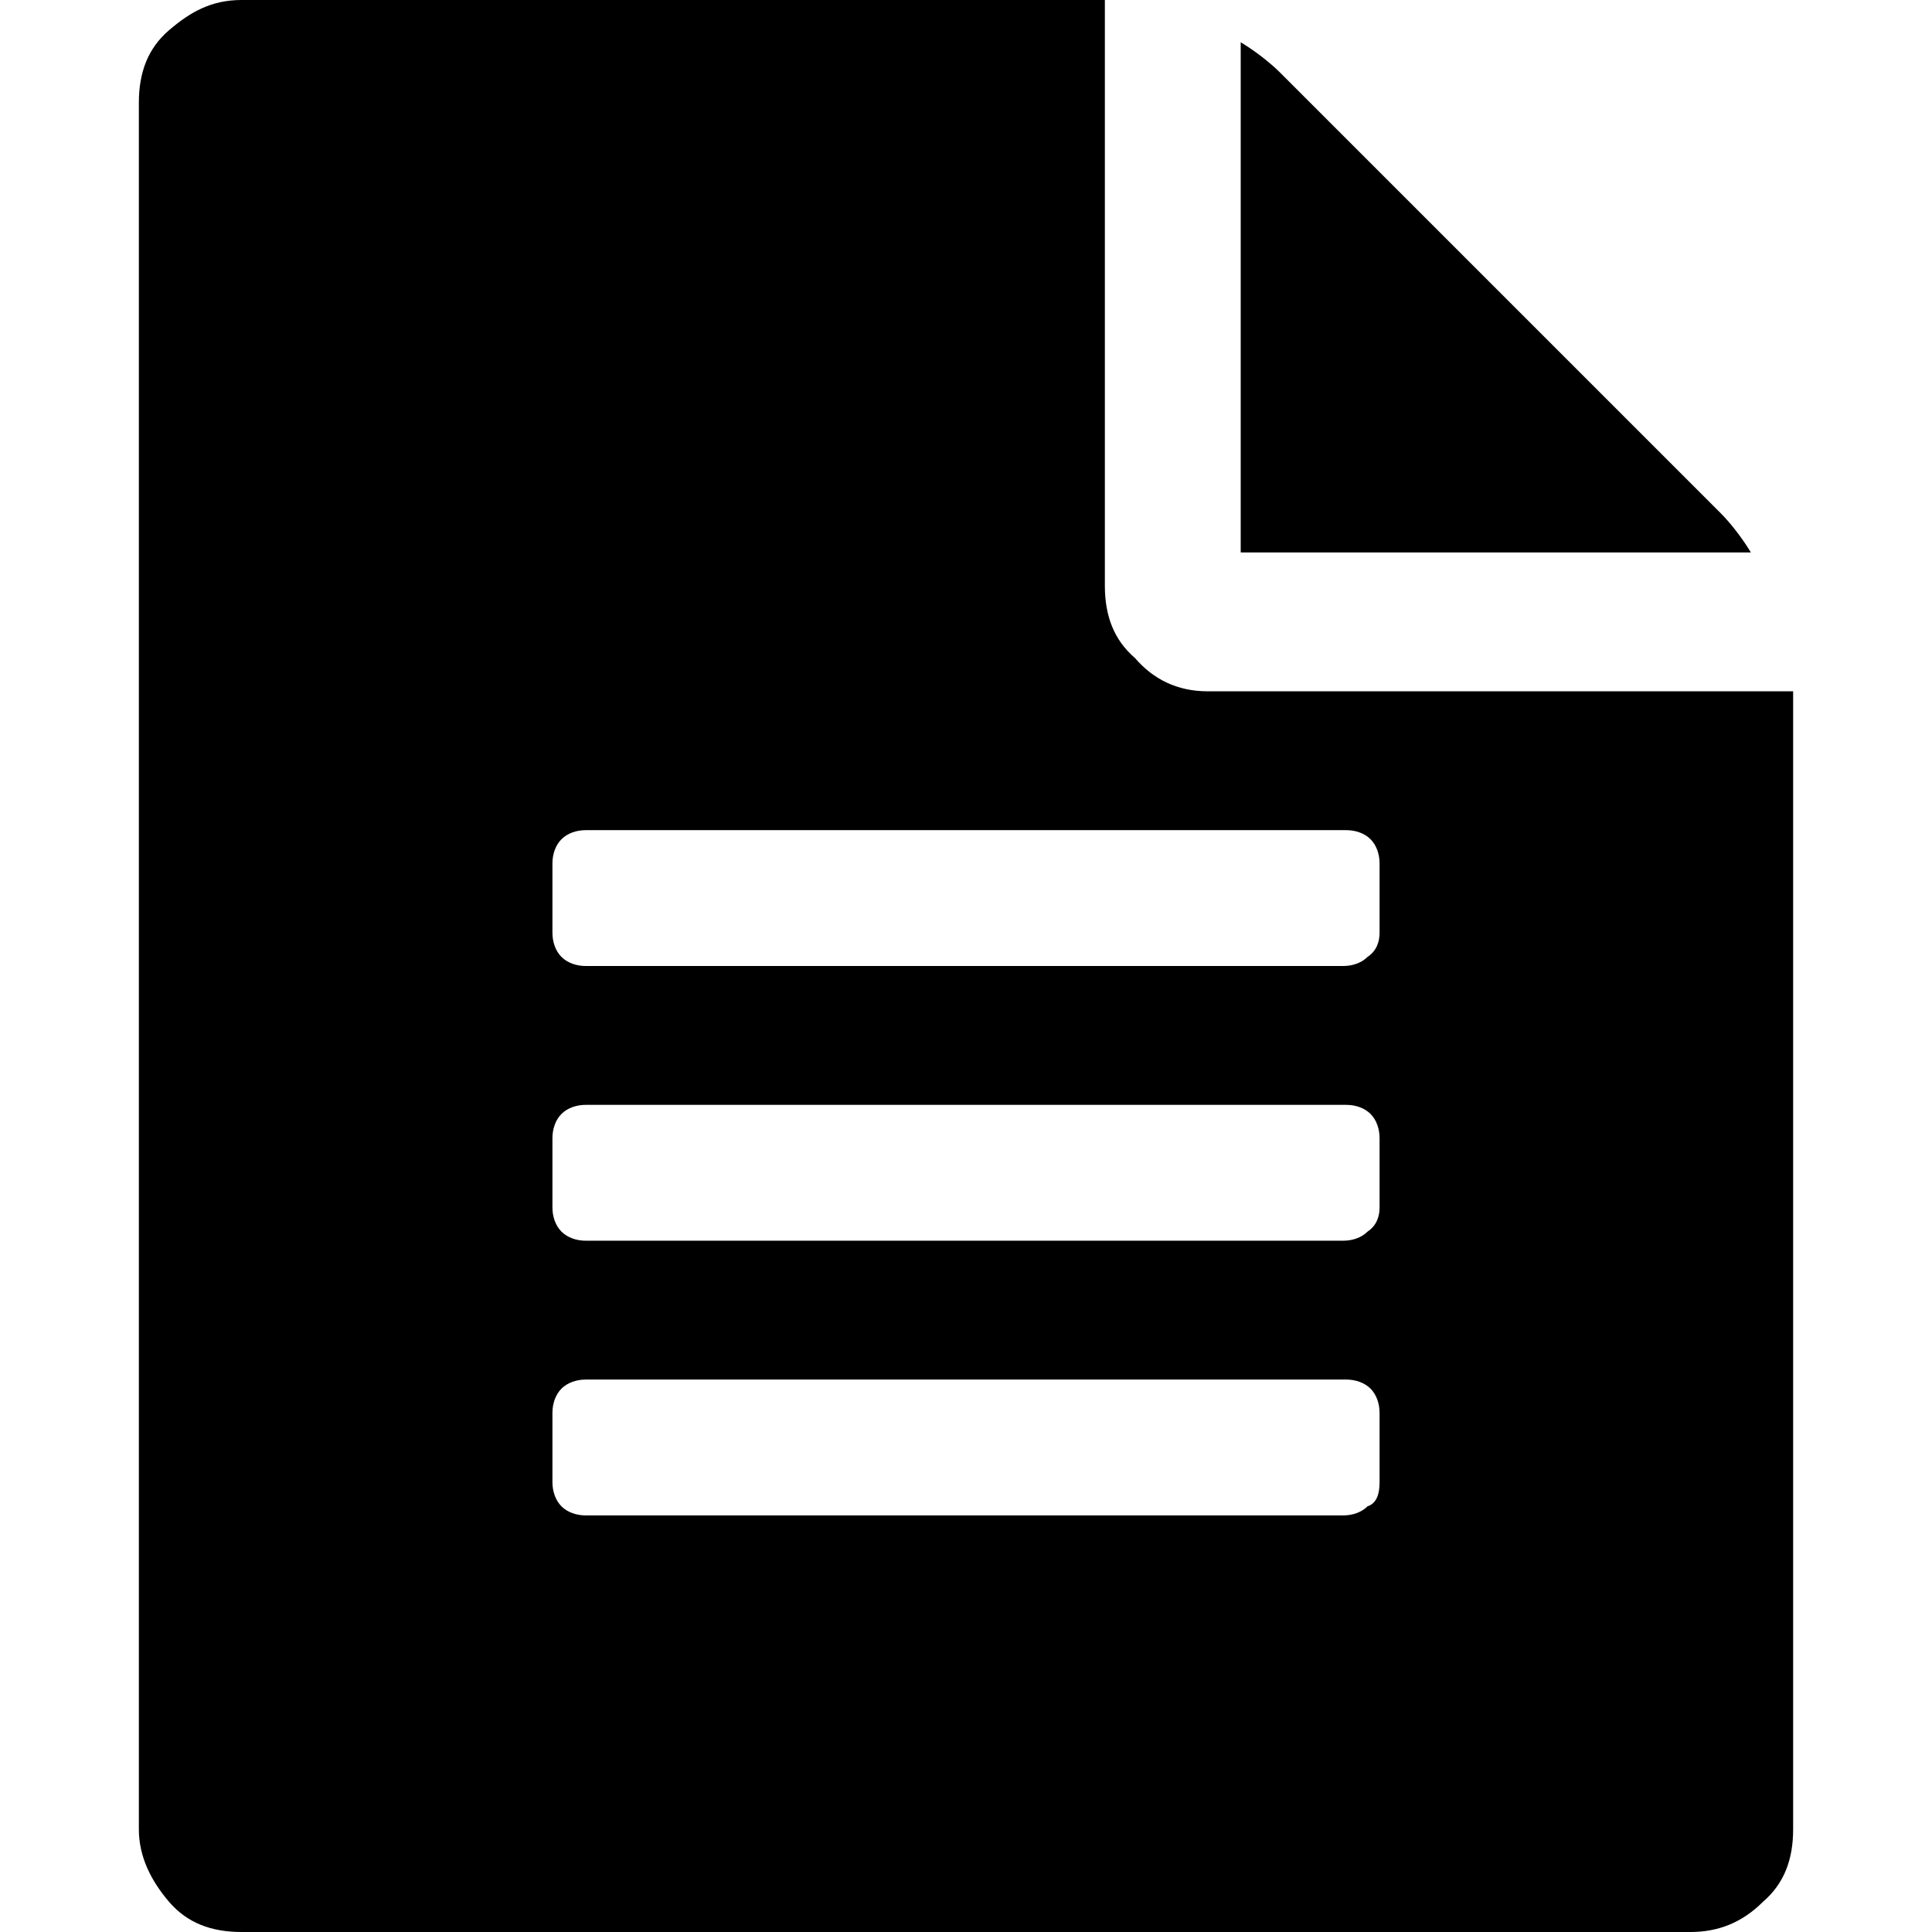
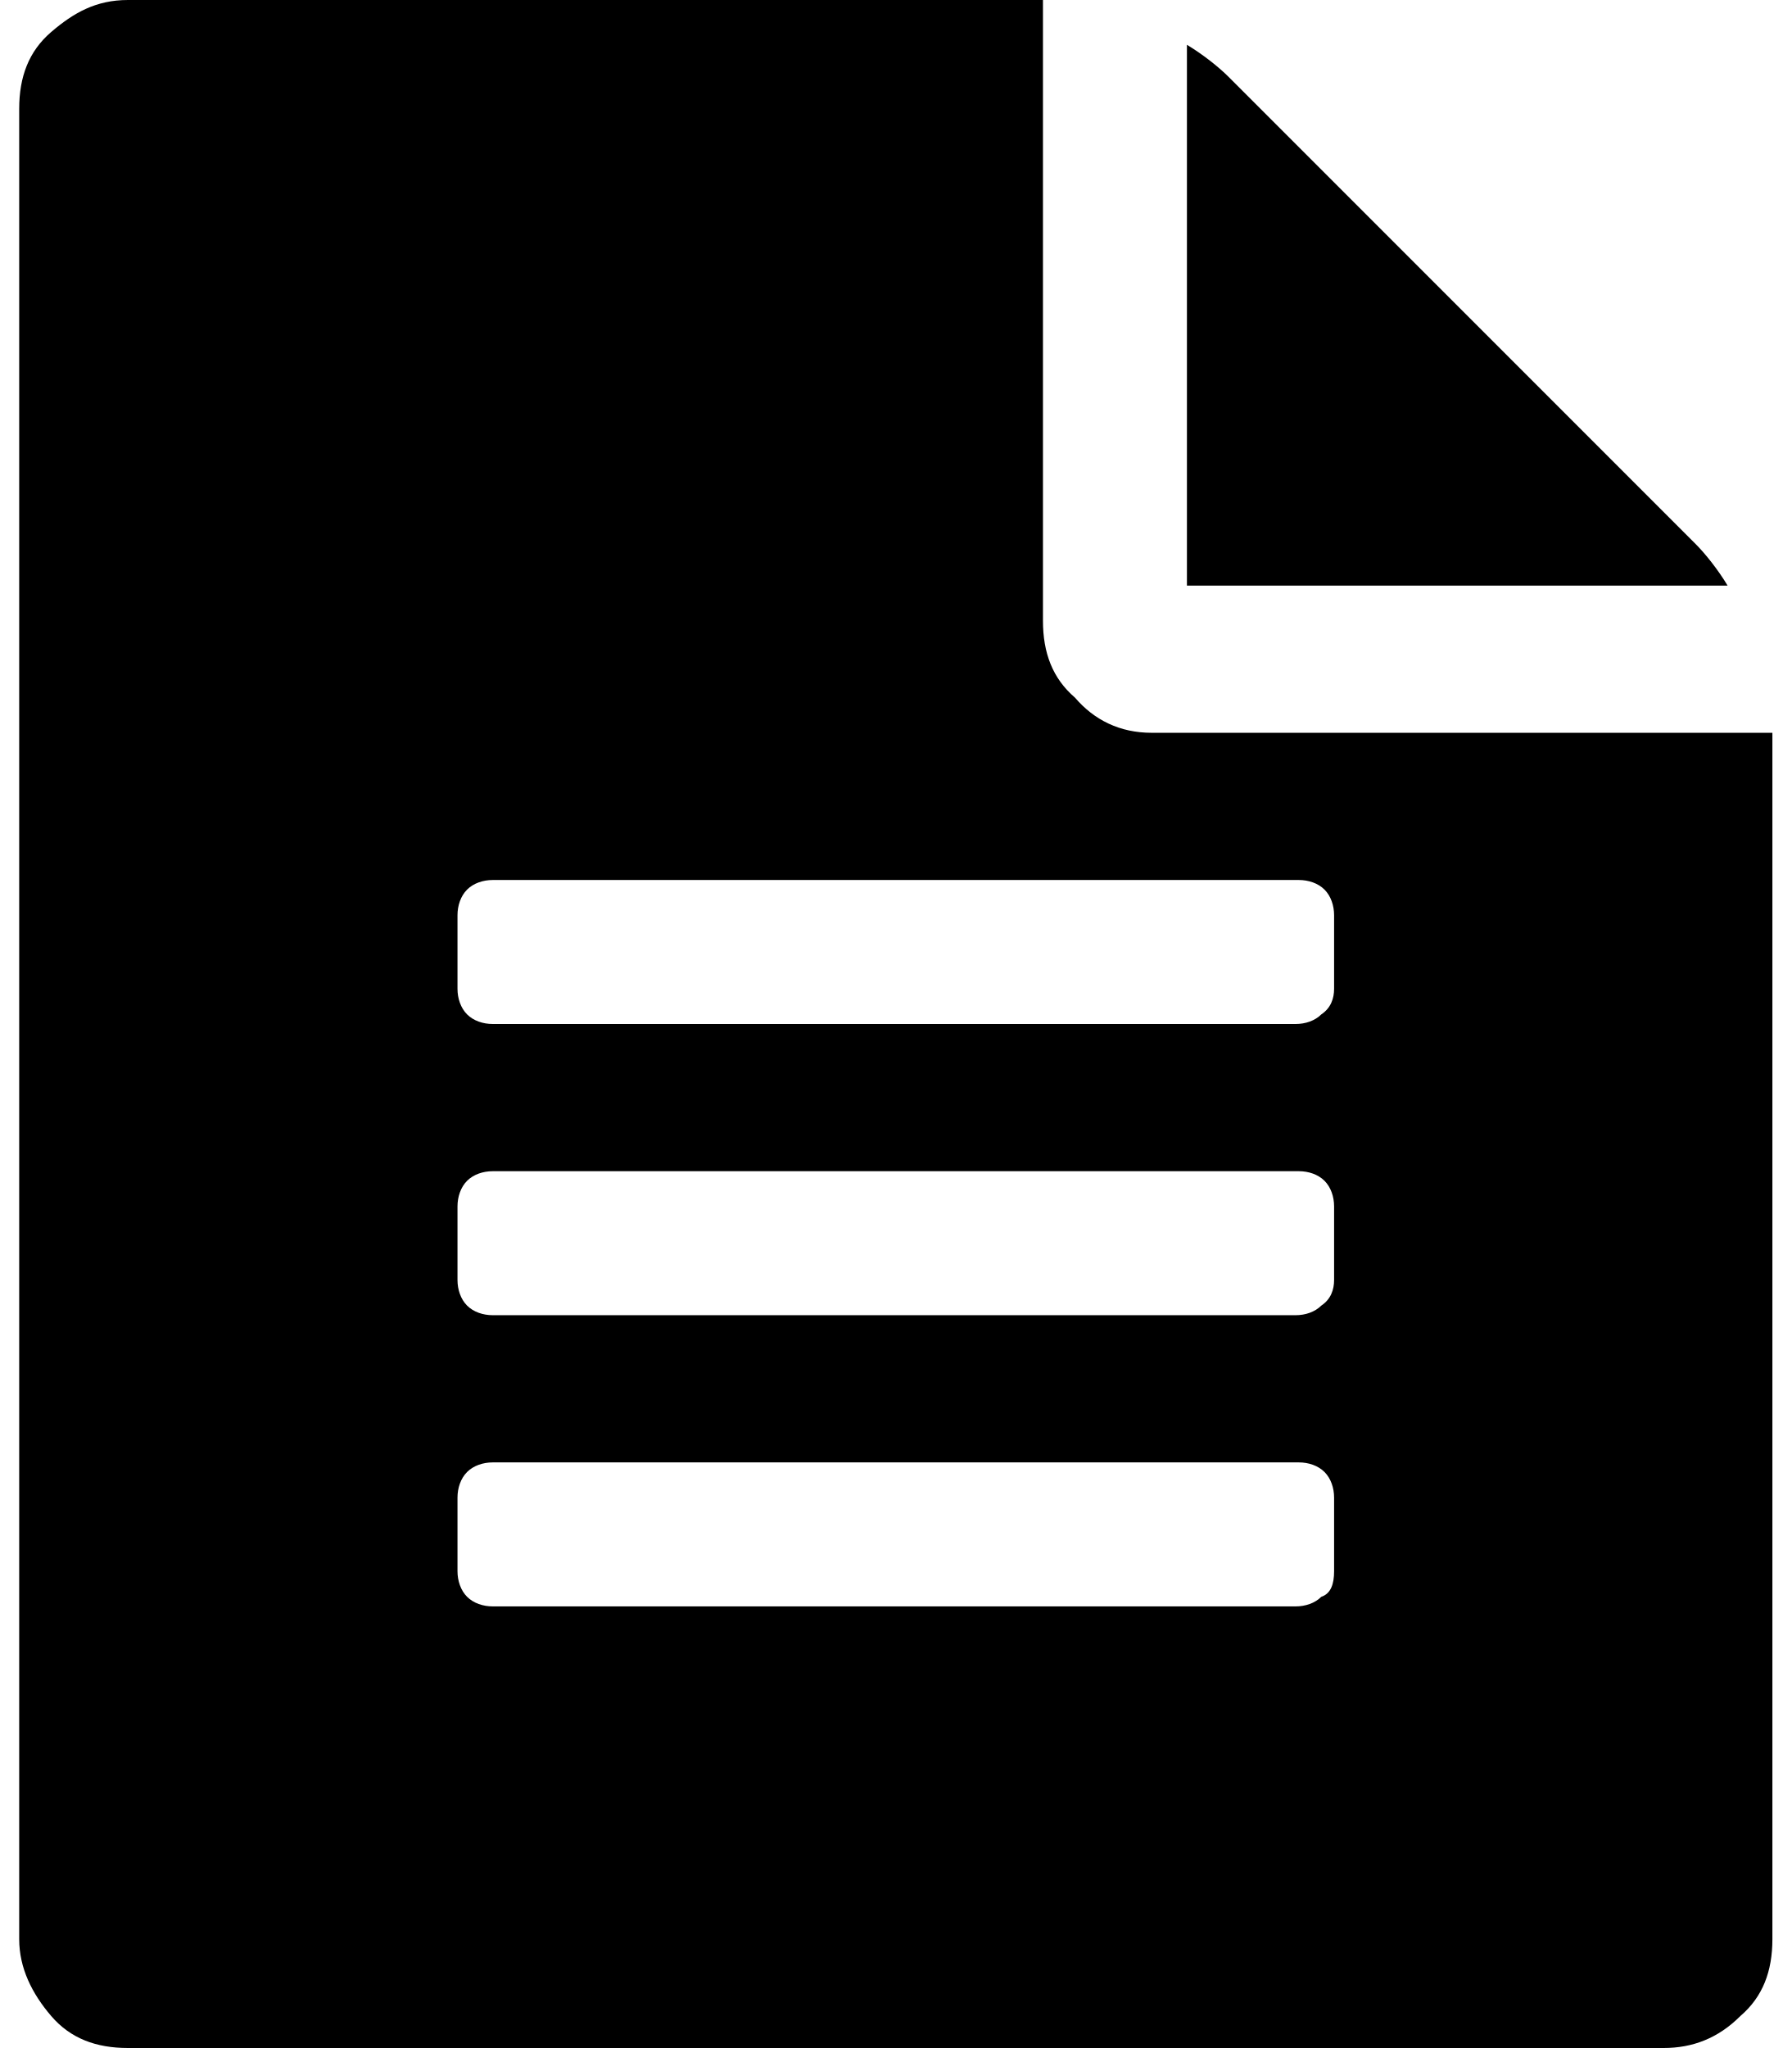
- <svg xmlns="http://www.w3.org/2000/svg" version="1.1" id="Layer_1" x="0px" y="0px" viewBox="0 0 64 64" enable-background="new 0 0 64 64" xml:space="preserve">
-   <path d="M57,17c0.3,0.3,0.7,0.8,1,1.3H41.1V1.4c0.5,0.3,1,0.7,1.3,1L57,17z M40,22.9h19.4v37.7c0,1-0.3,1.8-1,2.4  c-0.7,0.7-1.5,1-2.4,1H8c-1,0-1.8-0.3-2.4-1s-1-1.5-1-2.4V3.4c0-1,0.3-1.8,1-2.4S7,0,8,0h28.6v19.4c0,1,0.3,1.8,1,2.4  C38.2,22.5,39,22.9,40,22.9z M45.7,49.1v-2.3c0-0.3-0.1-0.6-0.3-0.8c-0.2-0.2-0.5-0.3-0.8-0.3H19.4c-0.3,0-0.6,0.1-0.8,0.3  c-0.2,0.2-0.3,0.5-0.3,0.8v2.3c0,0.3,0.1,0.6,0.3,0.8c0.2,0.2,0.5,0.3,0.8,0.3h25.1c0.3,0,0.6-0.1,0.8-0.3  C45.6,49.8,45.7,49.5,45.7,49.1z M45.7,40v-2.3c0-0.3-0.1-0.6-0.3-0.8s-0.5-0.3-0.8-0.3H19.4c-0.3,0-0.6,0.1-0.8,0.3  c-0.2,0.2-0.3,0.5-0.3,0.8V40c0,0.3,0.1,0.6,0.3,0.8c0.2,0.2,0.5,0.3,0.8,0.3h25.1c0.3,0,0.6-0.1,0.8-0.3  C45.6,40.6,45.7,40.3,45.7,40z M45.7,30.9v-2.3c0-0.3-0.1-0.6-0.3-0.8s-0.5-0.3-0.8-0.3H19.4c-0.3,0-0.6,0.1-0.8,0.3  c-0.2,0.2-0.3,0.5-0.3,0.8v2.3c0,0.3,0.1,0.6,0.3,0.8c0.2,0.2,0.5,0.3,0.8,0.3h25.1c0.3,0,0.6-0.1,0.8-0.3  C45.6,31.5,45.7,31.2,45.7,30.9z" />
+ <svg xmlns="http://www.w3.org/2000/svg" width="42px" height="48px" viewBox="0 0 42 48" version="1.1">
+   <defs />
+   <g id="Page-1" stroke="none" stroke-width="1" fill="none" fill-rule="evenodd">
+     <g id="file-text" fill="#000000" fill-rule="nonzero">
+       <path d="M39.75,12.75 C39.975,12.975 40.275,13.35 40.5,13.725 L27.825,13.725 L27.825,1.05 C28.2,1.275 28.575,1.575 28.8,1.8 L39.75,12.75 Z M27,17.175 L41.55,17.175 L41.55,45.45 C41.55,46.2 41.325,46.8 40.8,47.25 C40.275,47.775 39.675,48 39,48 L3,48 C2.25,48 1.65,47.775 1.2,47.25 C0.75,46.725 0.45,46.125 0.45,45.45 L0.45,2.55 C0.45,1.8 0.675,1.2 1.2,0.75 C1.725,0.3 2.25,0 3,0 L24.45,0 L24.45,14.55 C24.45,15.3 24.675,15.9 25.2,16.35 C25.65,16.875 26.25,17.175 27,17.175 Z M31.275,36.825 L31.275,35.1 C31.275,34.875 31.2,34.65 31.05,34.5 C30.9,34.35 30.675,34.275 30.45,34.275 L11.55,34.275 C11.325,34.275 11.1,34.35 10.95,34.5 C10.8,34.65 10.725,34.875 10.725,35.1 L10.725,36.825 C10.725,37.05 10.8,37.275 10.95,37.425 C11.1,37.575 11.325,37.65 11.55,37.65 L30.375,37.65 C30.6,37.65 30.825,37.575 30.975,37.425 C31.2,37.35 31.275,37.125 31.275,36.825 Z M31.275,30 L31.275,28.275 C31.275,28.05 31.2,27.825 31.05,27.675 C30.9,27.525 30.675,27.45 30.45,27.45 L11.55,27.45 C11.325,27.45 11.1,27.525 10.95,27.675 C10.8,27.825 10.725,28.05 10.725,28.275 L10.725,30 C10.725,30.225 10.8,30.45 10.95,30.6 C11.1,30.75 11.325,30.825 11.55,30.825 L30.375,30.825 C30.6,30.825 30.825,30.75 30.975,30.6 C31.2,30.45 31.275,30.225 31.275,30 Z M31.275,23.175 L31.275,21.45 C31.275,21.225 31.2,21 31.05,20.85 C30.9,20.7 30.675,20.625 30.45,20.625 L11.55,20.625 C11.325,20.625 11.1,20.7 10.95,20.85 C10.8,21 10.725,21.225 10.725,21.45 L10.725,23.175 C10.725,23.4 10.8,23.625 10.95,23.775 C11.1,23.925 11.325,24 11.55,24 L30.375,24 C30.6,24 30.825,23.925 30.975,23.775 C31.2,23.625 31.275,23.4 31.275,23.175 Z" id="Shape" />
+     </g>
+   </g>
</svg>
